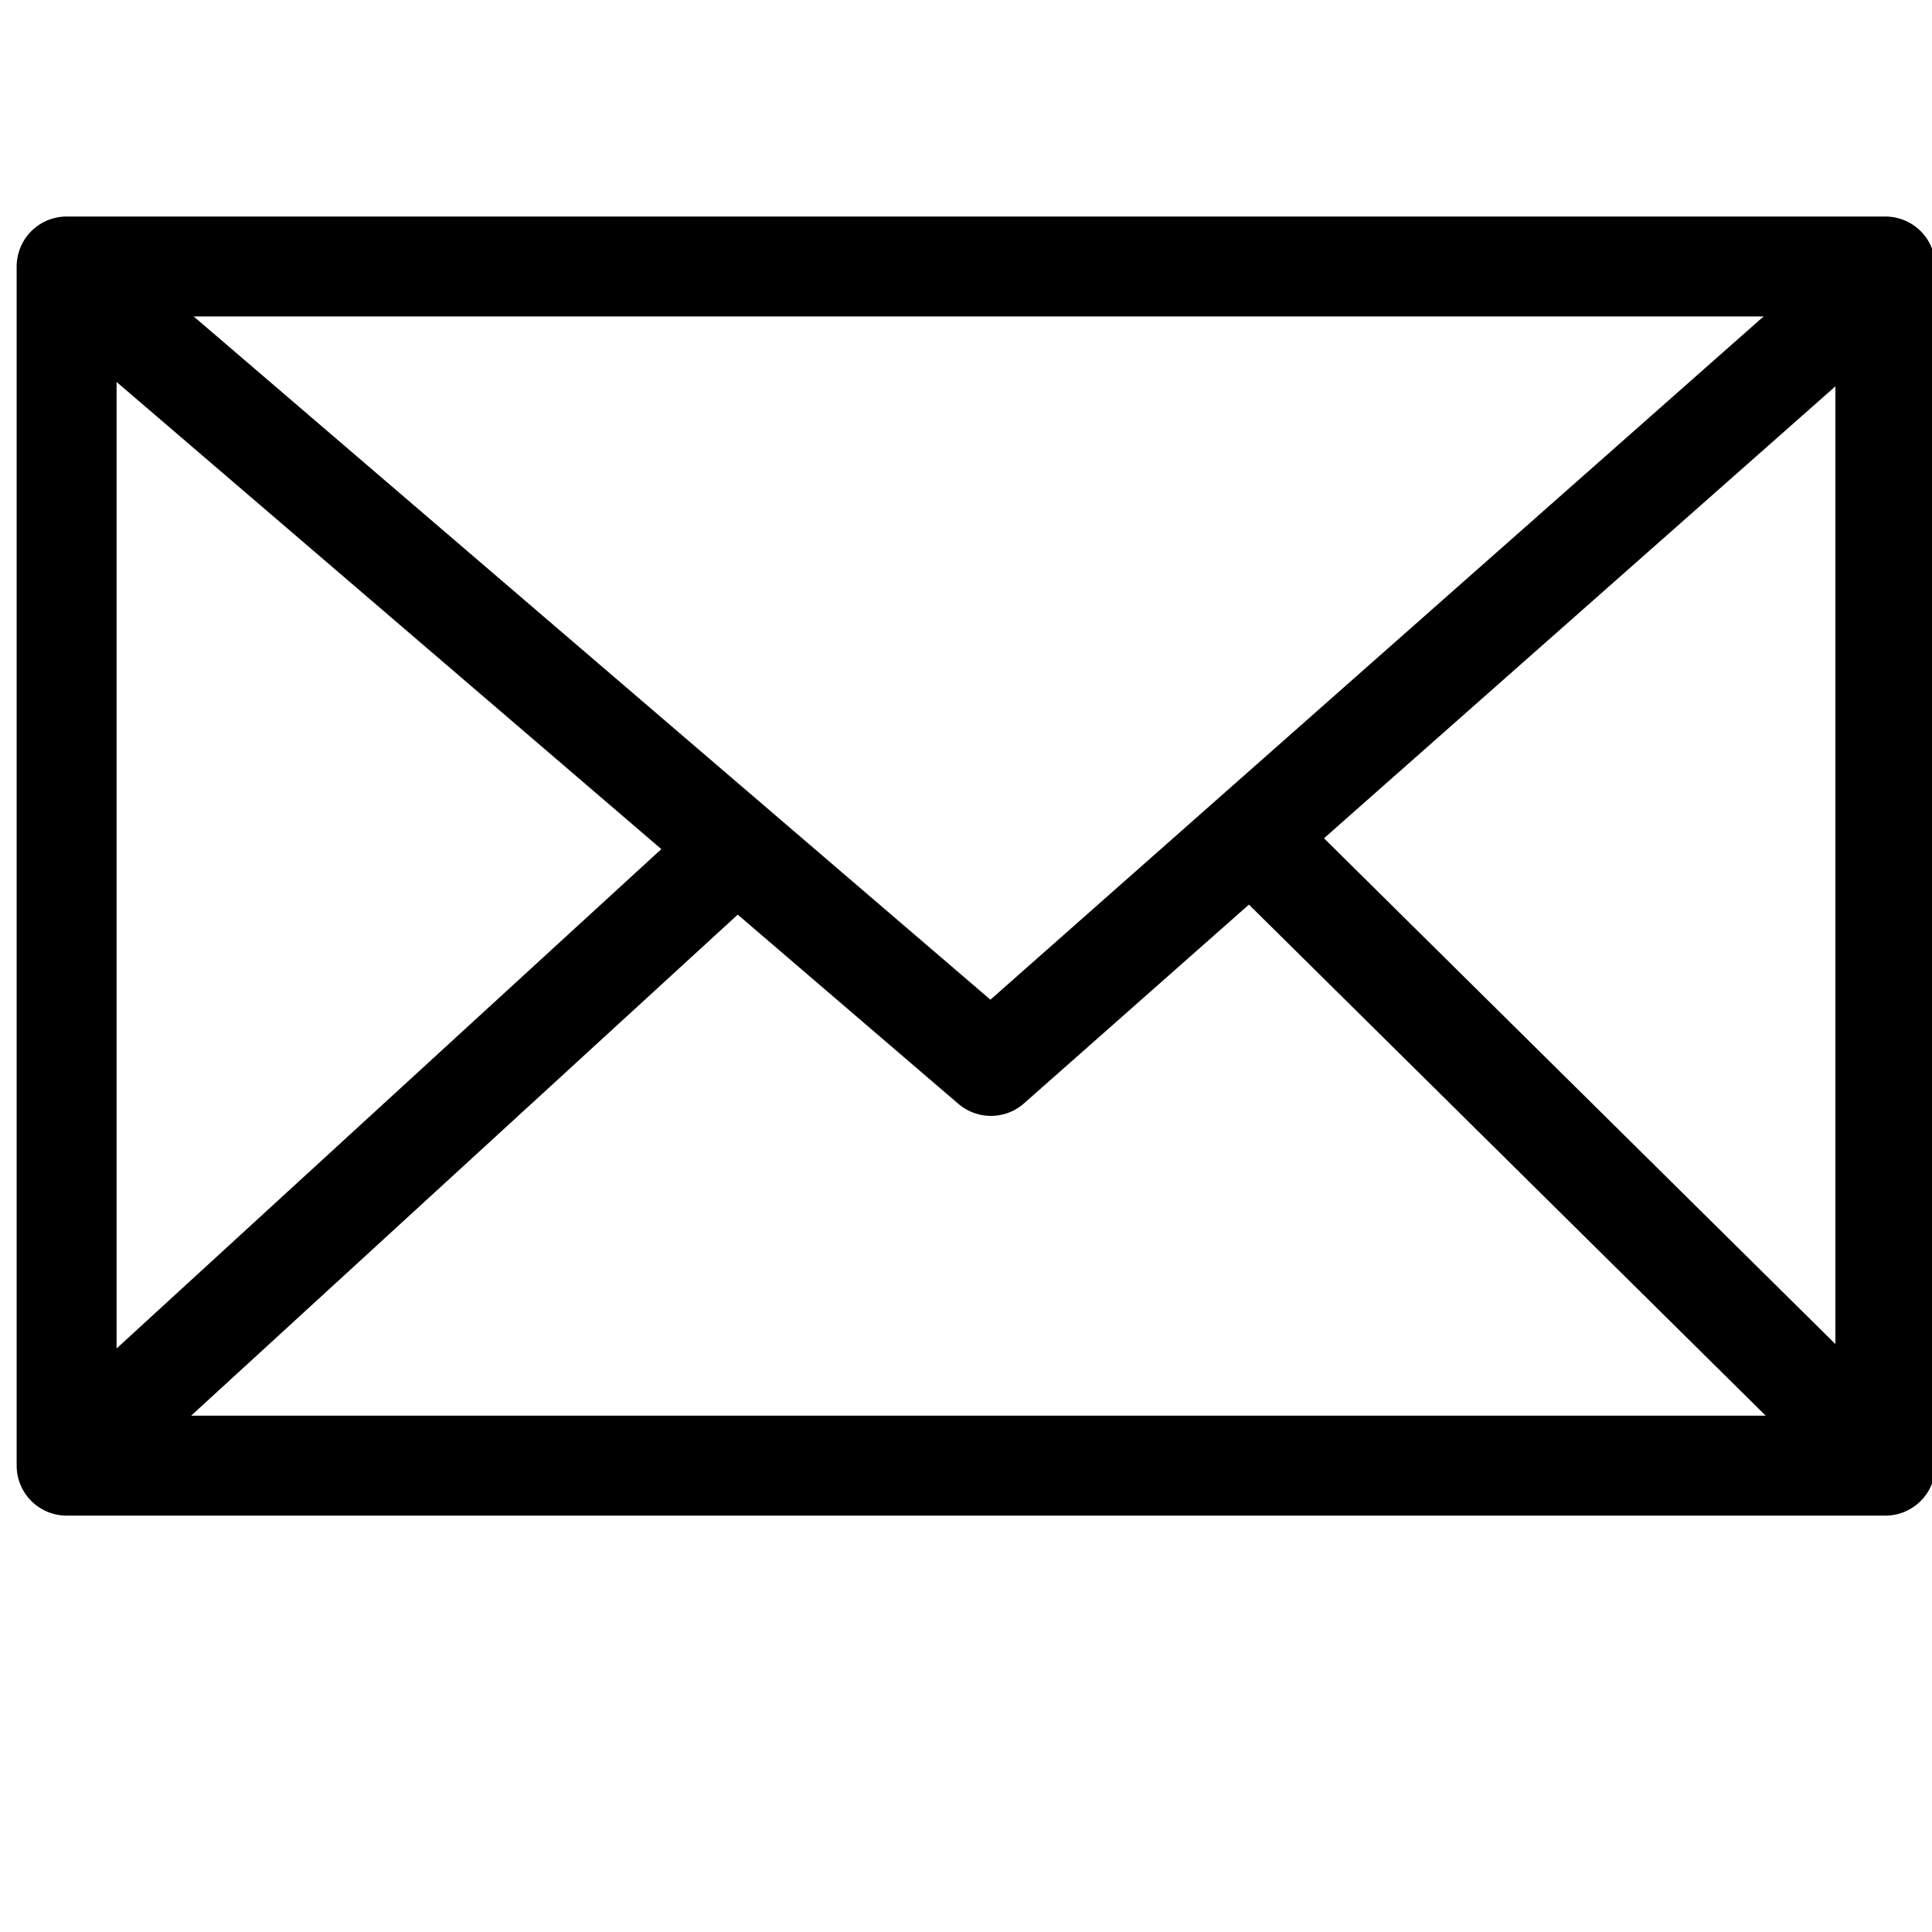
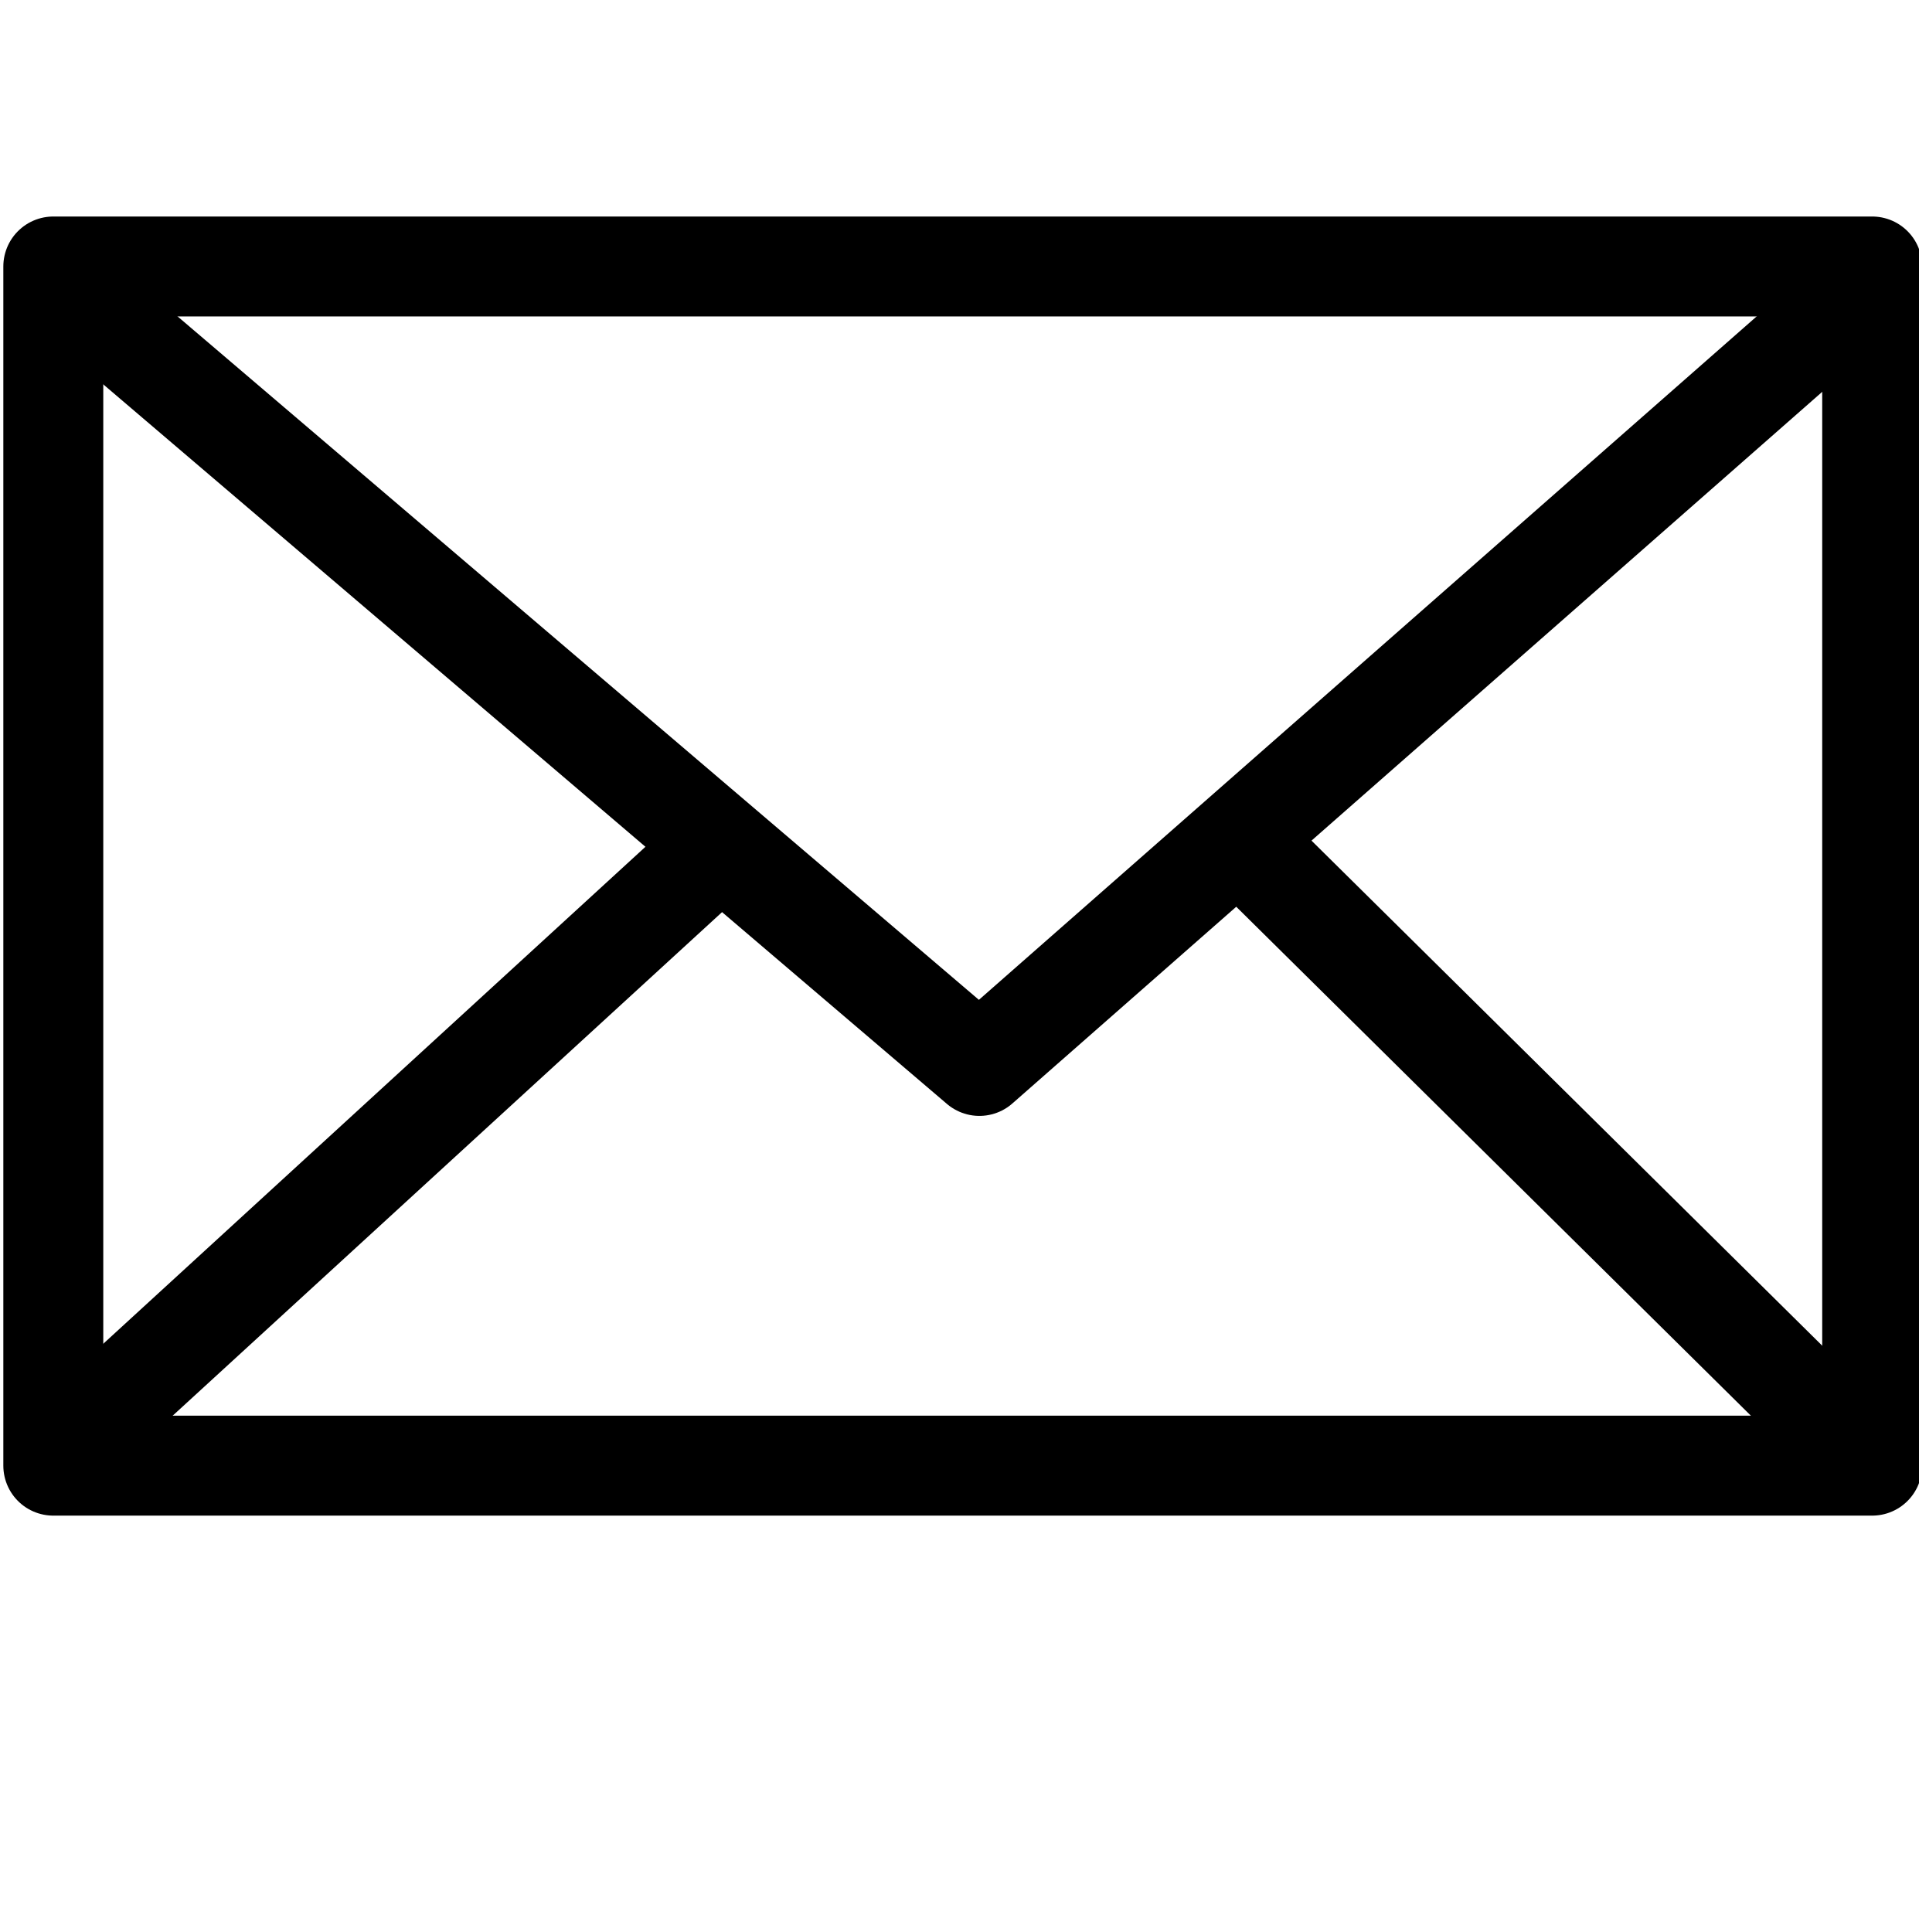
- <svg xmlns="http://www.w3.org/2000/svg" width="29px" height="29px" viewBox="0 0 29 29" version="1.1">
-   <defs>
-     <filter x="-50%" y="-50%" width="200%" height="200%" filterUnits="objectBoundingBox" id="filter-1">
-       <feOffset dx="0" dy="5" in="SourceAlpha" result="shadowOffsetOuter1" />
-       <feGaussianBlur stdDeviation="17" in="shadowOffsetOuter1" result="shadowBlurOuter1" />
-       <feColorMatrix values="0 0 0 0 0.811   0 0 0 0 0.811   0 0 0 0 0.811  0 0 0 0.35 0" in="shadowBlurOuter1" type="matrix" result="shadowMatrixOuter1" />
-       <feMerge>
-         <feMergeNode in="shadowMatrixOuter1" />
-         <feMergeNode in="SourceGraphic" />
-       </feMerge>
-     </filter>
-   </defs>
-   <g id="Home" stroke="none" stroke-width="1" fill="none" fill-rule="evenodd">
+ <svg xmlns="http://www.w3.org/2000/svg" version="1.1" id="Layer_1" x="0px" y="0px" viewBox="-405.8 283.3 28.8 29" style="enable-background:new -405.8 283.3 28.8 29;" xml:space="preserve">
+   <style type="text/css">
+ 	.st0{filter:url(#filter-1);}
+ 	.st1{fill:#FFFFFF;}
+ 	.st2{fill:none;stroke:#000000;stroke-width:1.5;stroke-linecap:round;stroke-linejoin:round;}
+ </style>
+   <filter width="200%" height="200%" filterUnits="objectBoundingBox" id="filter-1" x="-50%" y="-50%">
+     <feOffset result="shadowOffsetOuter1" dx="0" dy="5" in="SourceAlpha" />
+     <feGaussianBlur result="shadowBlurOuter1" stdDeviation="17" in="shadowOffsetOuter1" />
+     <feColorMatrix type="matrix" values="0 0 0 0 0.811   0 0 0 0 0.811   0 0 0 0 0.811  0 0 0 0.35 0" result="shadowMatrixOuter1" in="shadowBlurOuter1">
+ 		</feColorMatrix>
+     <feMerge>
+       <feMergeNode in="shadowMatrixOuter1" />
+       <feMergeNode in="SourceGraphic" />
+     </feMerge>
+   </filter>
+   <g id="Home">
    <g id="Artboard-4" transform="translate(-495, -609)">
      <g id="Footer" transform="translate(-2, 522)">
-         <rect id="Header-Background" fill="#FFFFFF" filter="url(#filter-1)" x="0" y="0" width="1024" height="207" />
-         <g id="mail" transform="translate(498, 91)" stroke="#000000" stroke-width="1.5" stroke-linecap="round" stroke-linejoin="round">
-           <rect id="Rectangle-6" transform="translate(13.65, 9) scale(-1, -1) translate(-13.65, -9) " x="0" y="0" width="27.3" height="18" />
-           <path d="M0.318,0.375 L13.874,12 L27.029,0.375" id="Path-6" />
-           <path d="M0.35,17.625 L9.938,8.836" id="Path-7" />
-           <path d="M18.219,17.625 L27.319,8.625" id="Path-7-Copy" transform="translate(22.58434, 13.125) scale(-1, 1) translate(-22.58434, -13.125) " />
+         <g id="Header-Background" class="st0">
+           <rect x="-406" y="283.3" class="st1" width="1024" height="207" />
+         </g>
+         <g id="mail" transform="translate(498, 91)">
+           <rect id="Rectangle-6" x="-406" y="283.3" class="st2" width="27.3" height="18" />
+           <path id="Path-6" class="st2" d="M-405.7,283.7l13.6,11.6l13.2-11.6" />
+           <path id="Path-7" class="st2" d="M-405.7,300.9l9.6-8.8" />
+           <path id="Path-7-Copy" class="st2" d="M-379.1,300.9l-9.1-9" />
        </g>
      </g>
    </g>
  </g>
</svg>
